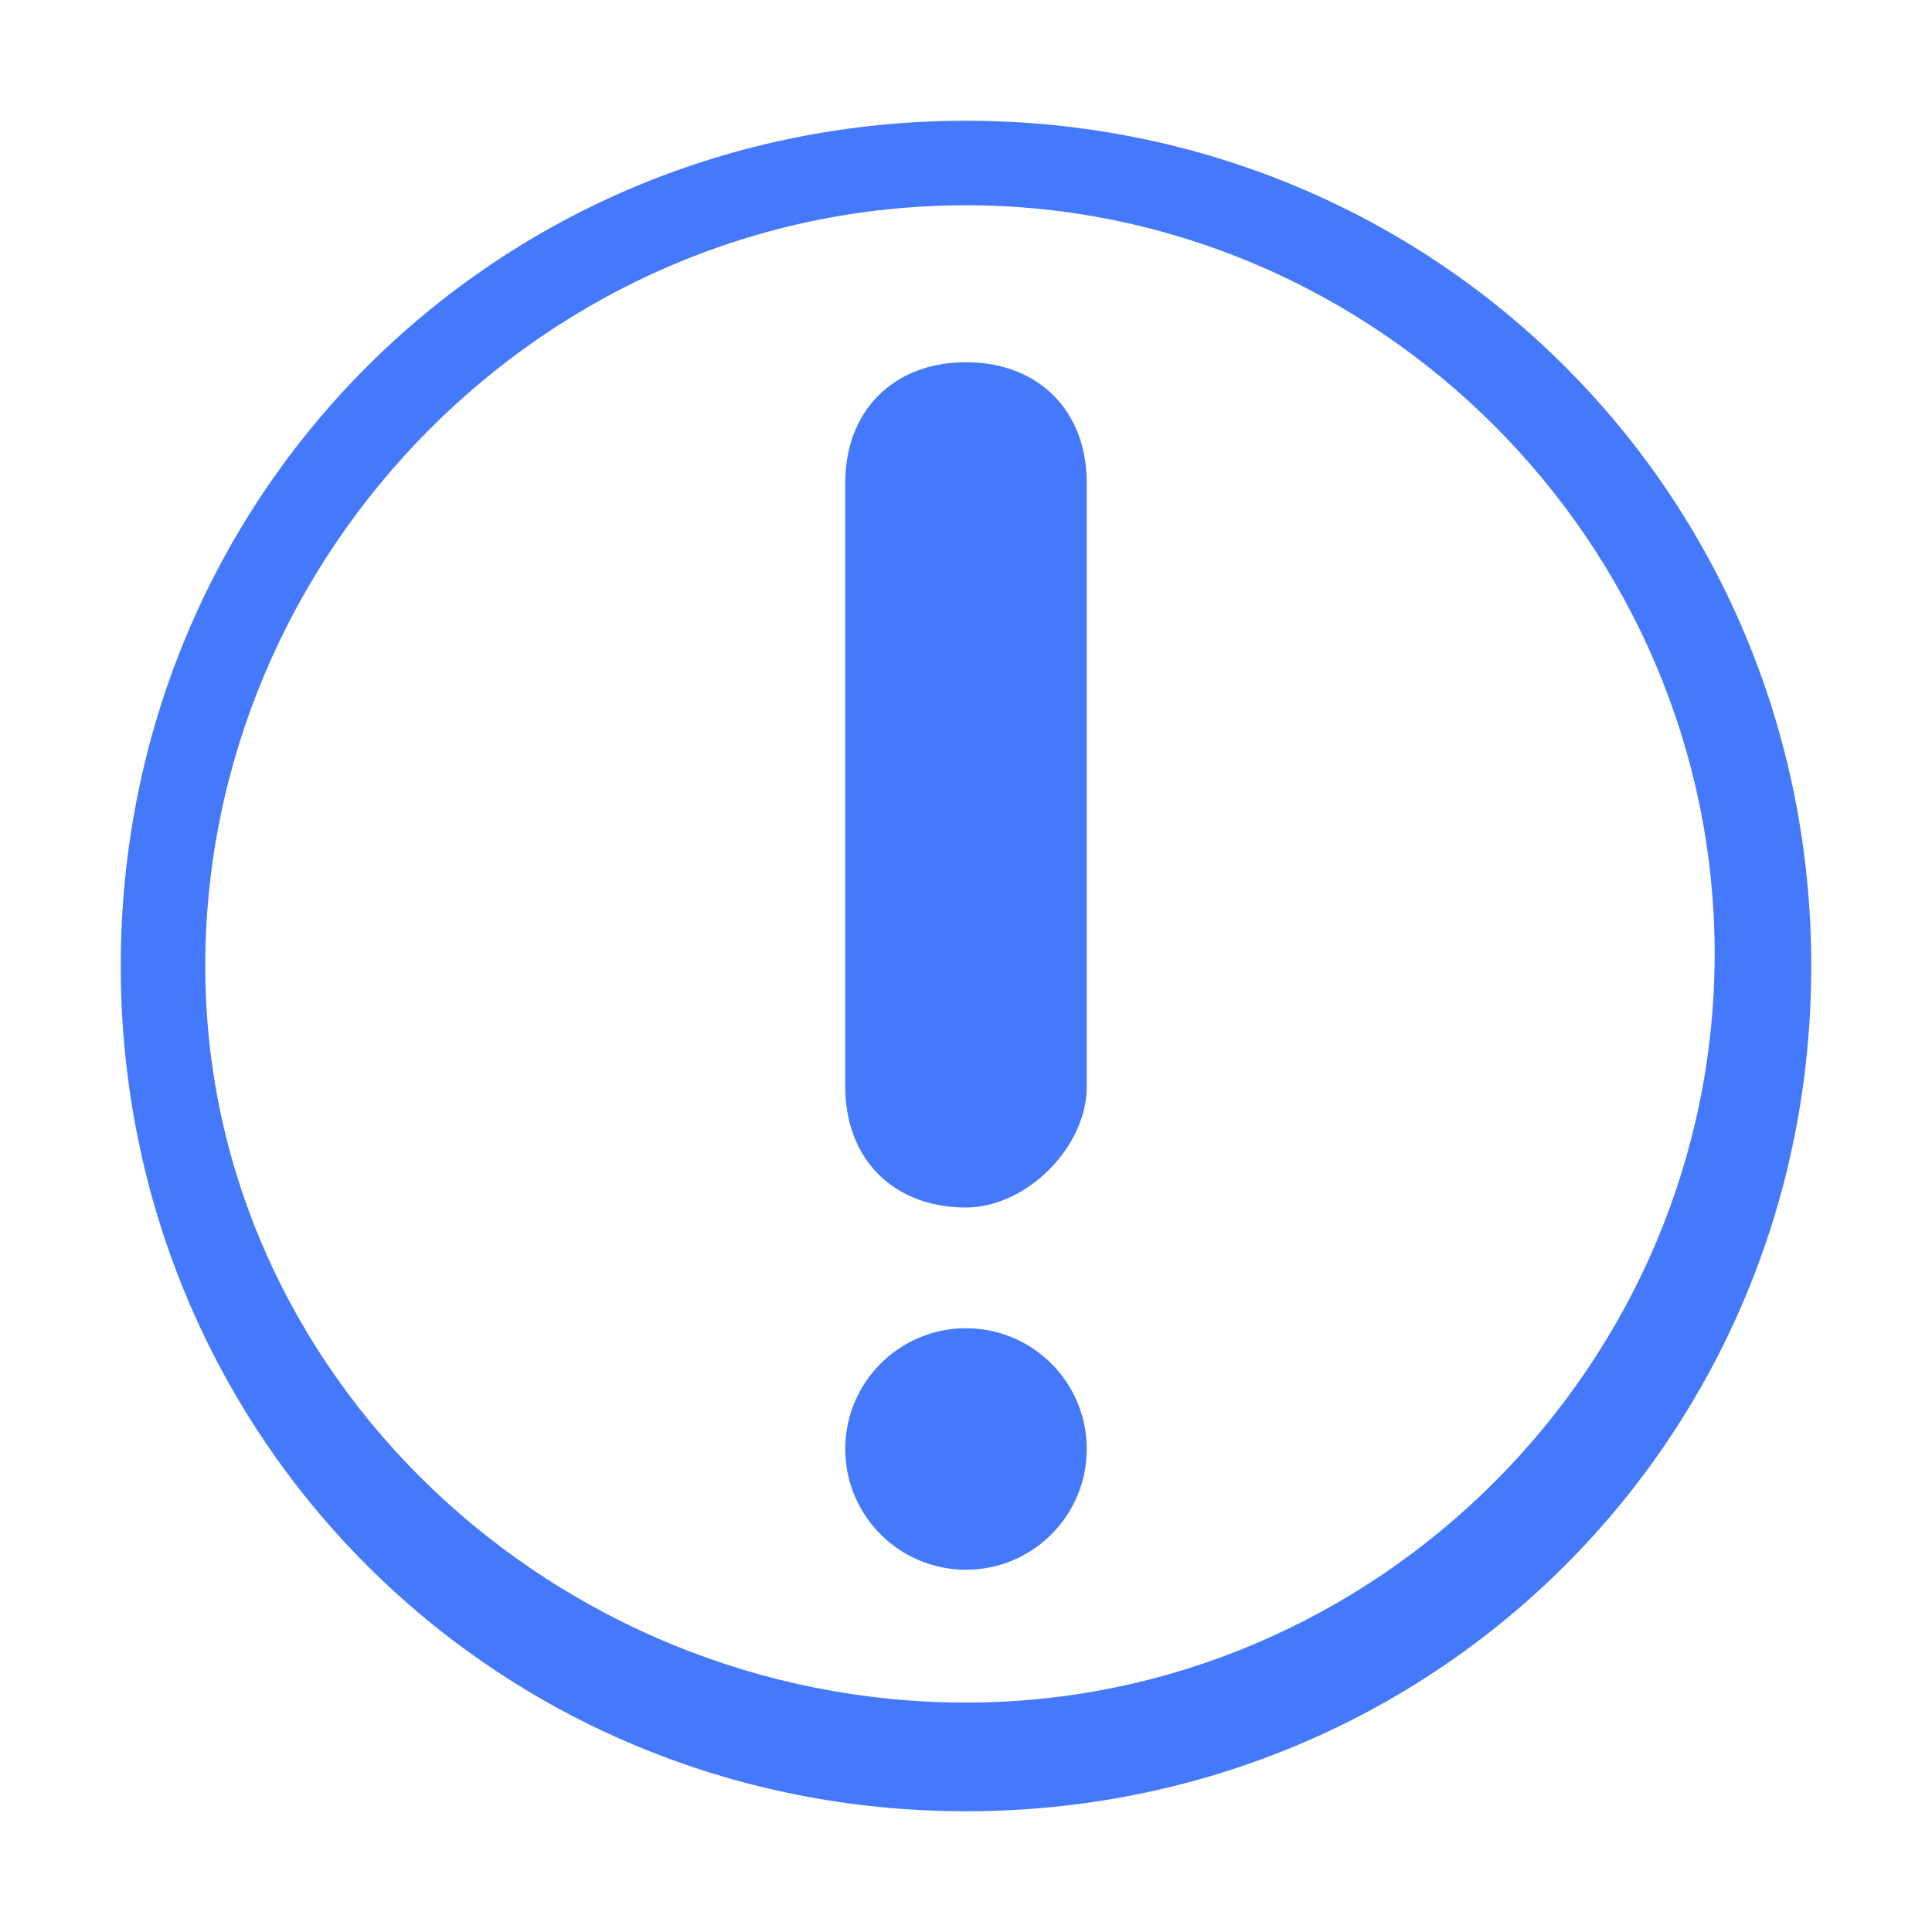
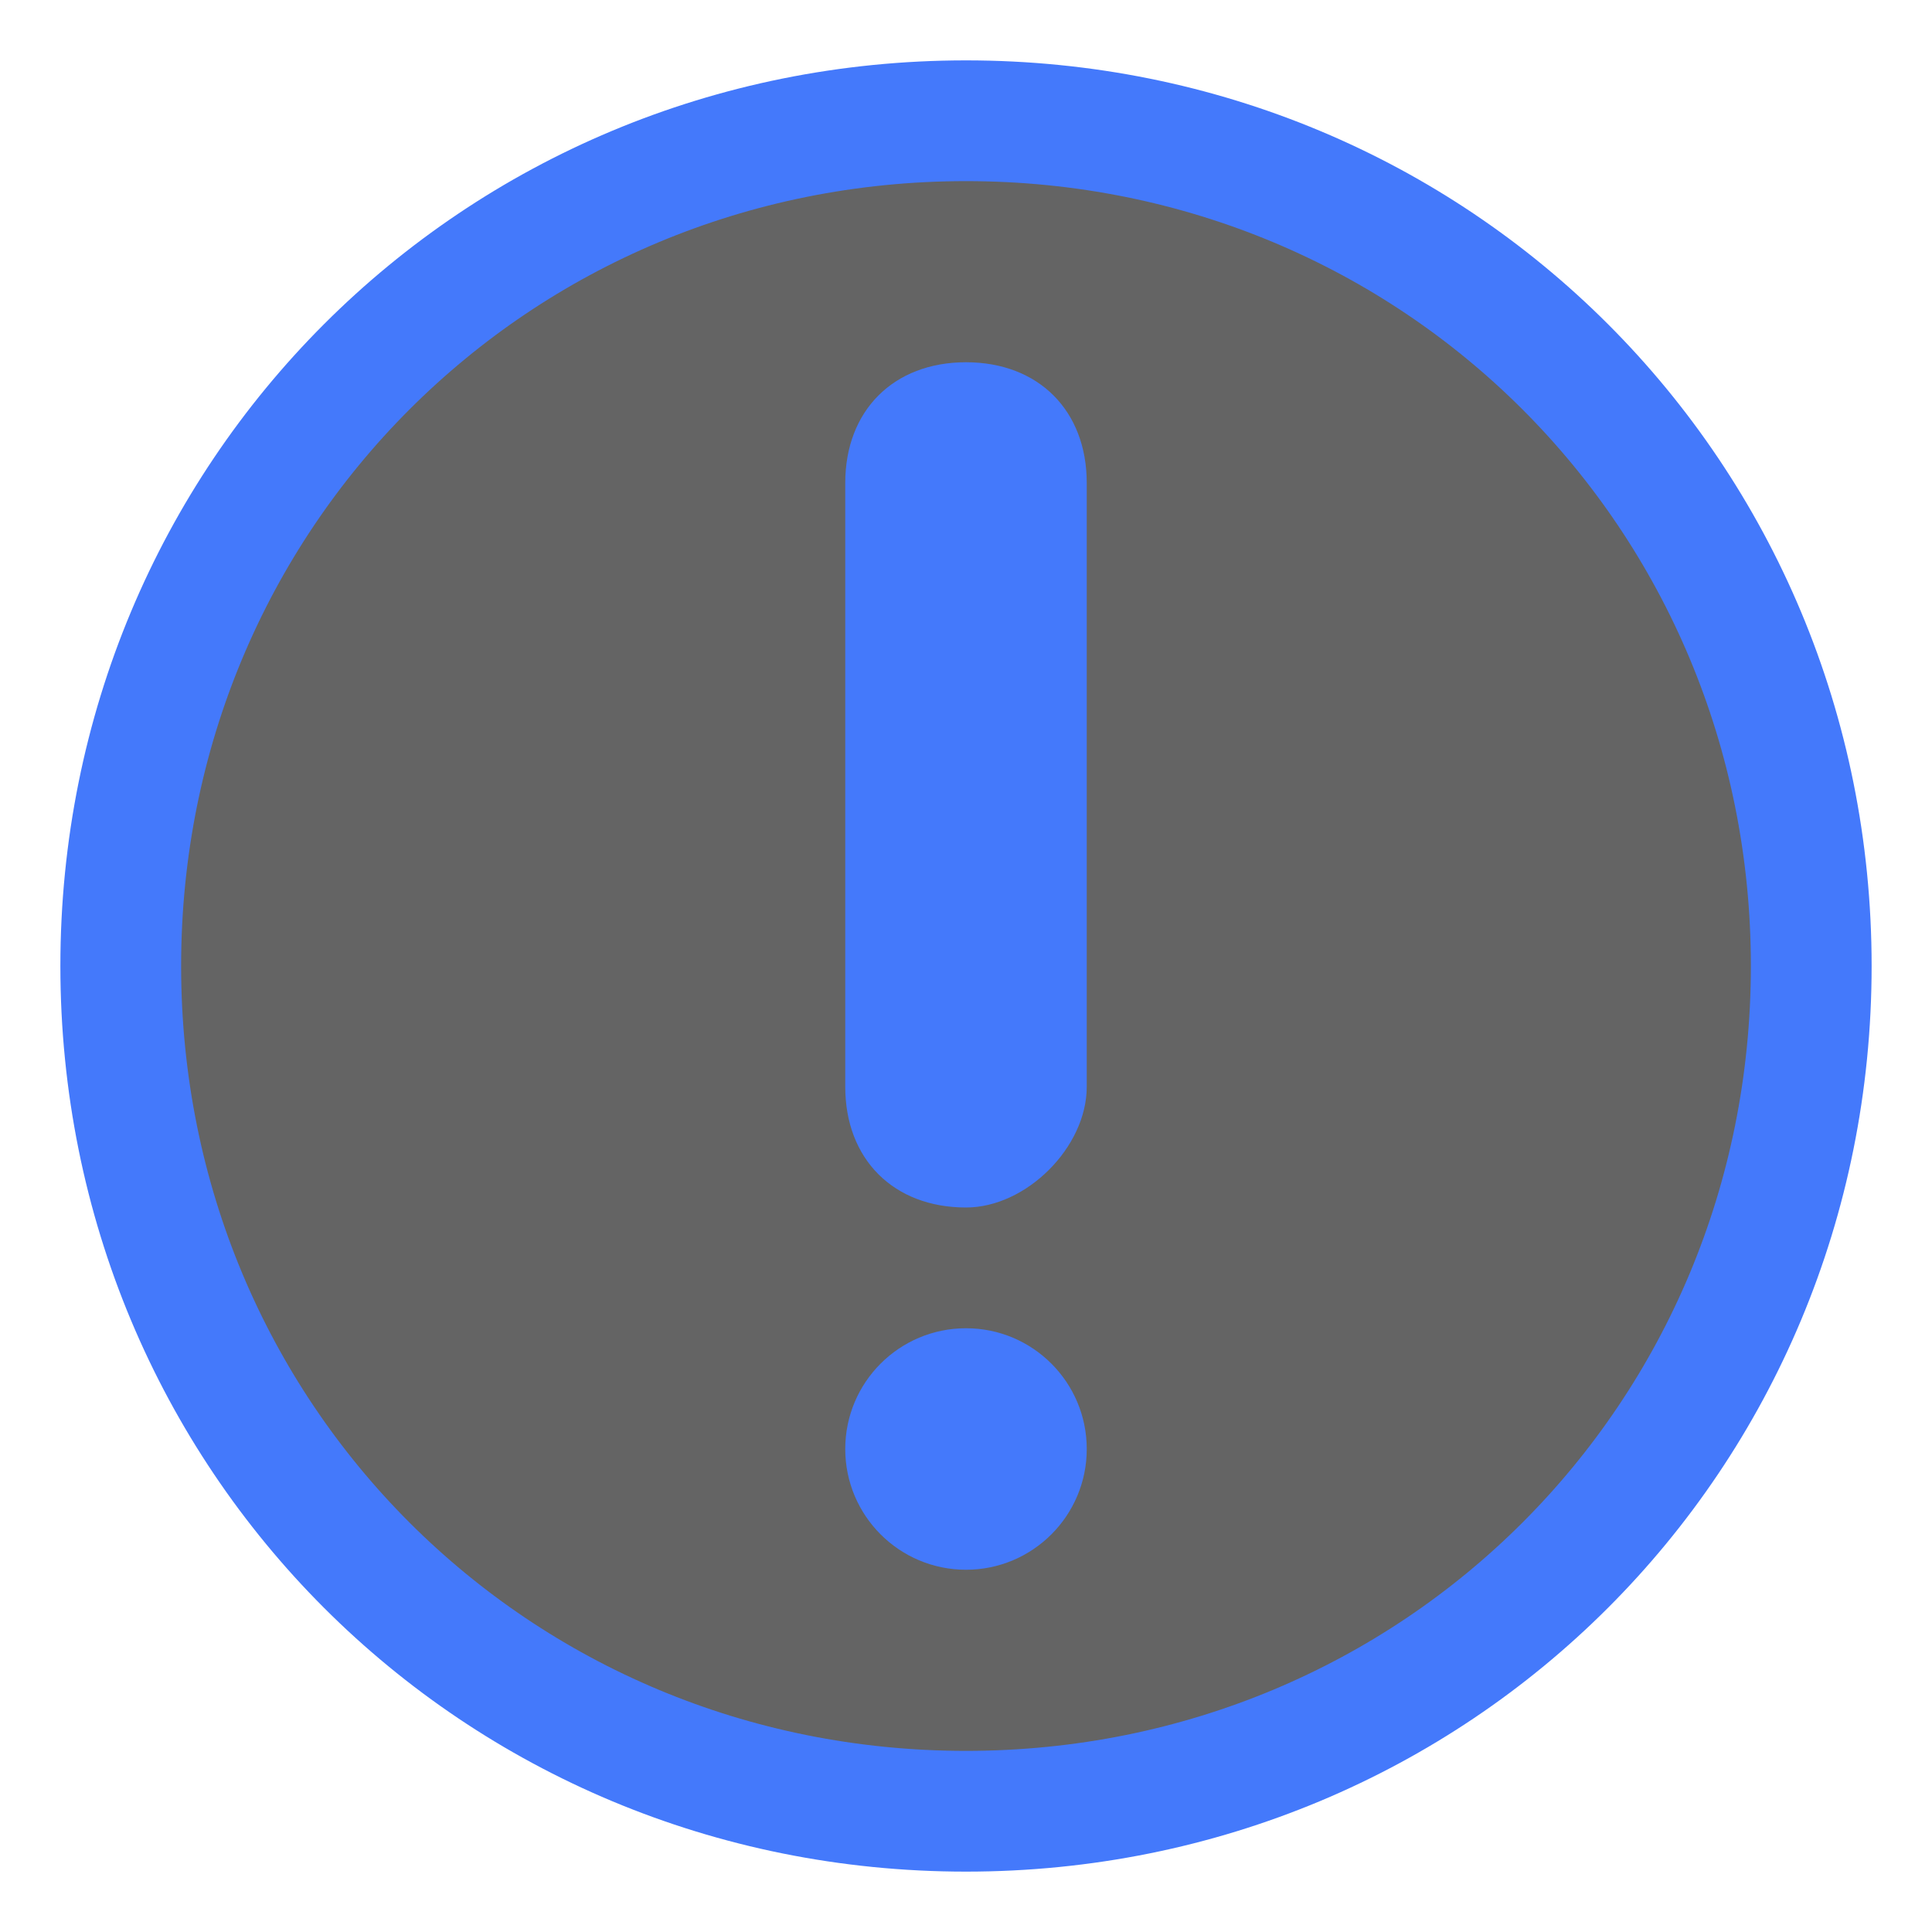
- <svg xmlns="http://www.w3.org/2000/svg" version="1.1" id="图层_1" x="0px" y="0px" viewBox="0 0 16 16" enable-background="new 0 0 16 16" xml:space="preserve">
+ <svg xmlns="http://www.w3.org/2000/svg" version="1.1" id="图层_1" x="0px" y="0px" viewBox="0 0 16 16" style="enable-background:new 0 0 16 16;" xml:space="preserve">
  <g>
+     <path style="fill:#646464;stroke:#4479FB;stroke-miterlimit:10;" d="M8,1C4.1,1,1,4.1,1,8s3.1,7,7,7s7-3.1,7-7S11.9,1,8,1L8,1z" />
    <g>
      <g>
-         <path fill="#4479FB" d="M8,10c-0.6,0-1-0.4-1-1V4c0-0.6,0.4-1,1-1s1,0.4,1,1v5C9,9.5,8.5,10,8,10z" />
+         <path style="fill:#4479FB;" d="M8,10c-0.6,0-1-0.4-1-1V4c0-0.6,0.4-1,1-1s1,0.4,1,1v5C9,9.5,8.5,10,8,10z" />
      </g>
-       <circle fill="#4479FB" cx="8" cy="12" r="1" />
+       <circle style="fill:#4479FB;" cx="8" cy="12" r="1" />
    </g>
-     <path fill="#4479FB" d="M8,1.7c3.4,0,6.2,2.8,6.2,6.2s-2.8,6.2-6.2,6.2S1.7,11.4,1.7,8S4.5,1.7,8,1.7 M8,1C4.1,1,1,4.1,1,8   c0,3.9,3.1,7,7,7c3.9,0,7-3.1,7-7C15,4.1,11.9,1,8,1L8,1z" />
  </g>
-   <g>
- </g>
-   <g>
- </g>
-   <g>
- </g>
-   <g>
- </g>
-   <g>
- </g>
-   <g>
- </g>
</svg>
